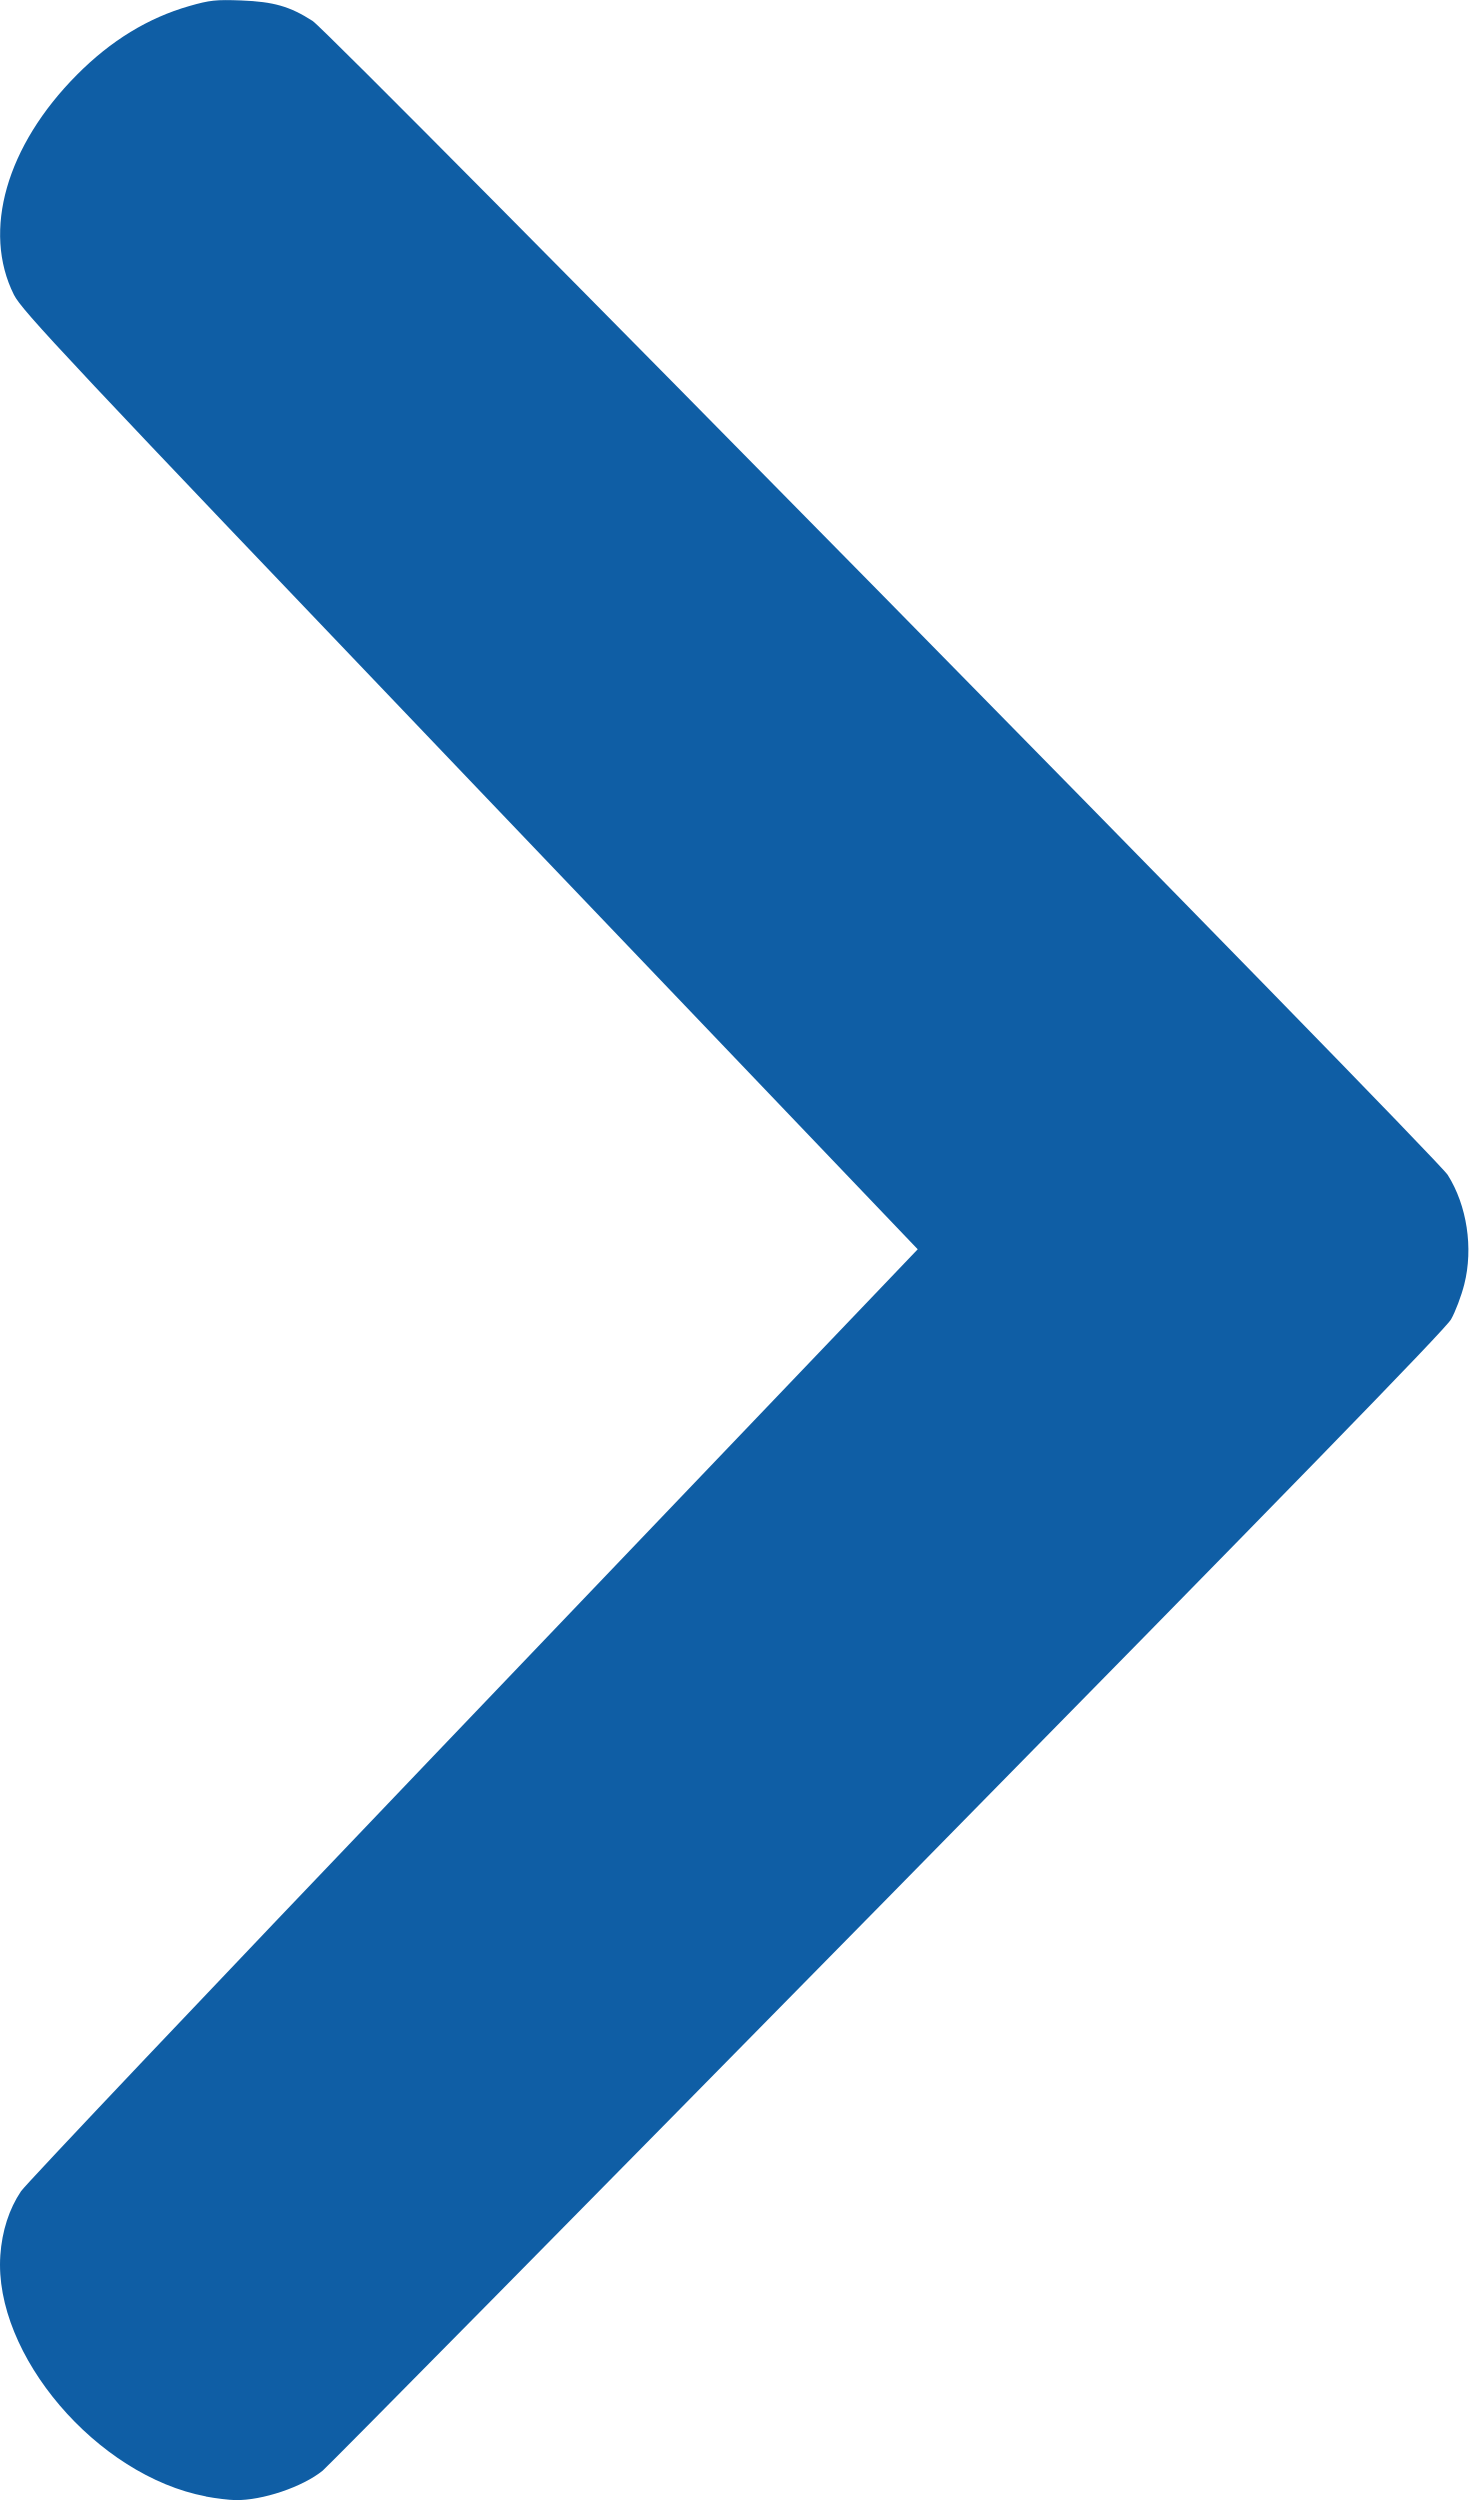
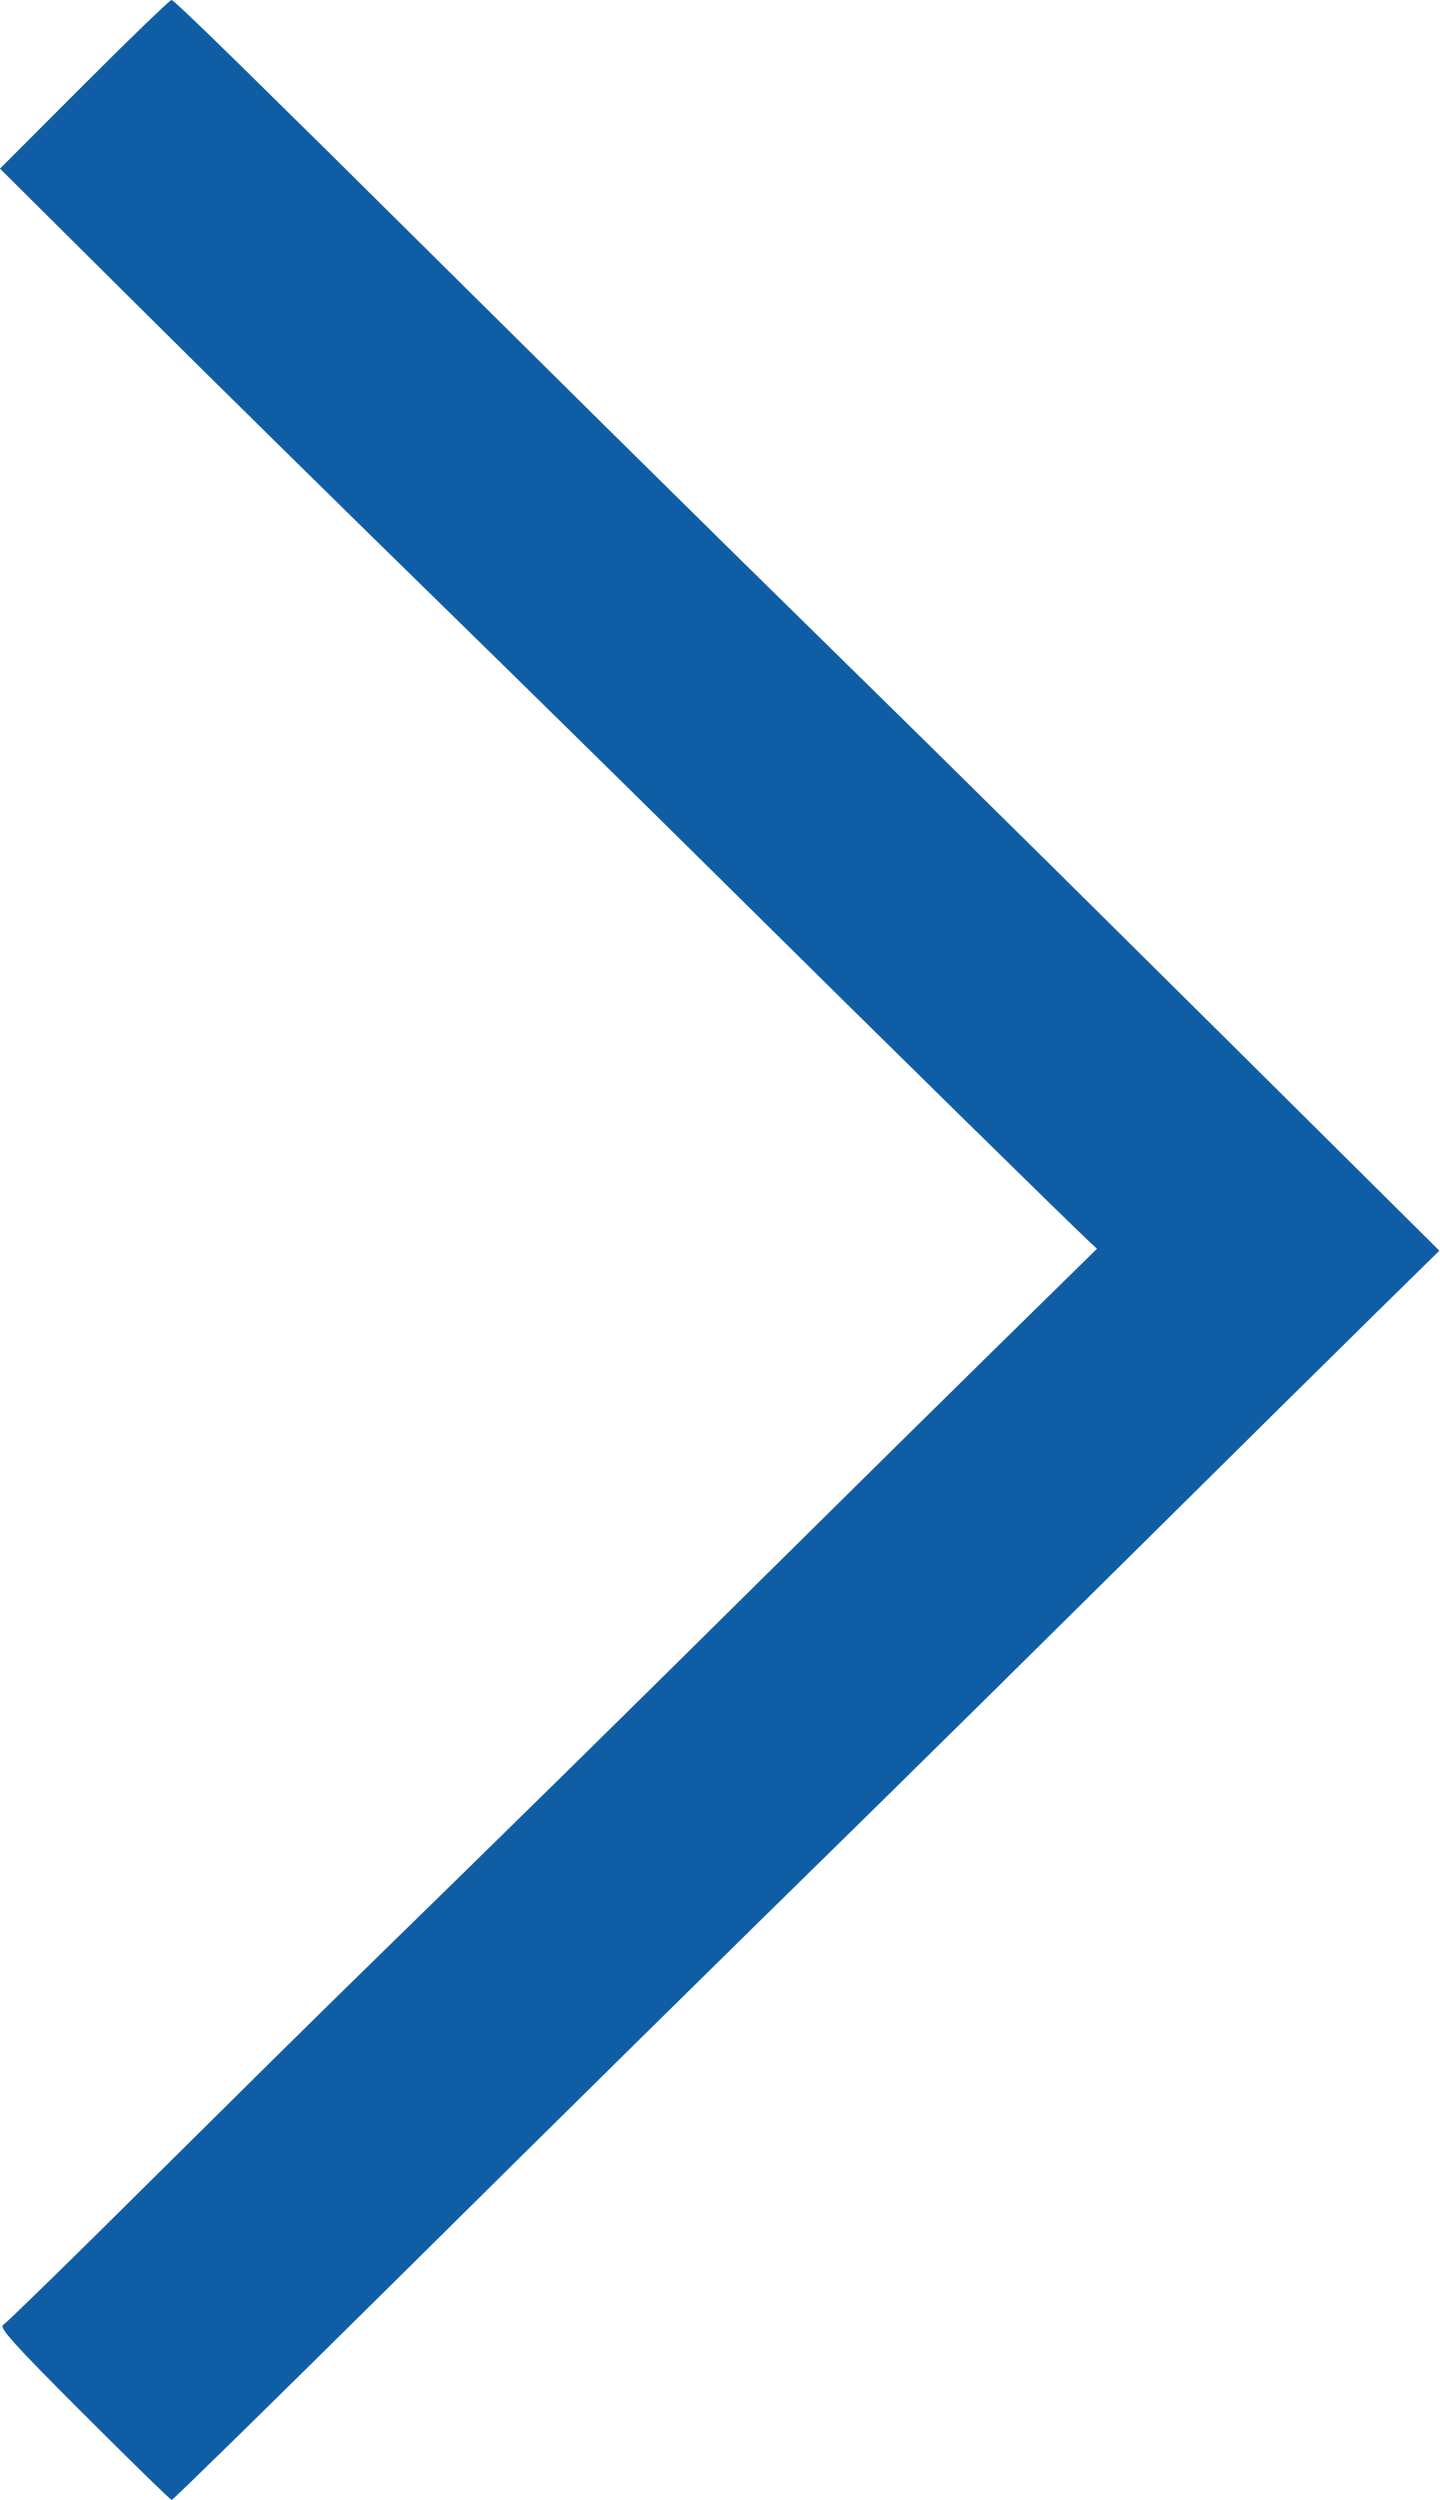
- <svg xmlns="http://www.w3.org/2000/svg" width="29.225mm" height="49.761mm" viewBox="0 0 29.225 49.761" version="1.1" id="svg8">
+ <svg xmlns="http://www.w3.org/2000/svg" width="29.35mm" height="50.977mm" viewBox="0 0 29.35 50.977" version="1.1" id="svg8">
  <defs id="defs2" />
-   <g id="layer1" transform="translate(-102.0995,-62.29985)">
-     <path style="fill:#01549f;fill-opacity:0.941;stroke-width:0.051" d="m 106.197,111.989 c -2.167,-0.408 -4.227,-2.823 -4.091,-4.798 0.033,-0.483 0.175,-0.924 0.412,-1.276 0.094,-0.14 3.783,-4.034 8.198,-8.652 4.414,-4.618 8.392,-8.78 8.838,-9.247 l 0.812,-0.85 -8.907,-9.324 c -8.052,-8.429 -8.924,-9.358 -9.082,-9.674 -0.636,-1.272 -0.151,-2.966 1.254,-4.38 0.675,-0.68 1.416,-1.133 2.237,-1.368 0.407,-0.117 0.531,-0.13 1.035,-0.111 0.643,0.025 0.966,0.117 1.419,0.408 0.365,0.234 22.352,22.586 22.594,22.97 0.383,0.607 0.512,1.457 0.329,2.177 -0.059,0.234 -0.178,0.547 -0.264,0.698 -0.113,0.197 -3.245,3.414 -11.217,11.52 -6.083,6.186 -11.142,11.313 -11.241,11.394 -0.399,0.325 -1.202,0.596 -1.738,0.587 -0.126,-0.002 -0.391,-0.034 -0.587,-0.071 z" id="path4496" />
+   <g id="layer1" transform="translate(-125.5239,-62.76766)">
+     <path style="fill:#00549f;fill-opacity:0.941;stroke-width:0.069" d="m 127.227,111.99 c -1.442,-1.443 -1.731,-1.765 -1.637,-1.817 0.063,-0.035 1.38,-1.321 2.926,-2.858 1.547,-1.537 3.481,-3.447 4.298,-4.245 3.135,-3.061 5.185,-5.076 8.153,-8.016 1.691,-1.674 3.941,-3.895 5,-4.934 l 1.925,-1.889 -0.163,-0.152 c -0.44,-0.411 -4.374,-4.276 -7.142,-7.018 -1.71,-1.694 -4.54,-4.477 -6.288,-6.185 -1.748,-1.708 -4.438,-4.357 -5.977,-5.887 l -2.799,-2.783 1.727,-1.729 c 0.95,-0.951 1.748,-1.721 1.774,-1.711 0.086,0.032 1.722,1.634 5.587,5.47 2.11,2.094 4.738,4.693 5.84,5.776 1.102,1.083 2.89,2.839 3.973,3.903 1.082,1.063 3.877,3.828 6.209,6.144 l 4.241,4.211 -1.27,1.247 c -0.698,0.686 -2.871,2.834 -4.829,4.774 -1.958,1.94 -4.352,4.304 -5.321,5.255 -3.726,3.655 -5.916,5.814 -10.076,9.934 -2.369,2.346 -4.328,4.265 -4.353,4.264 -0.026,-7.8e-4 -0.835,-0.791 -1.798,-1.755 z" id="path4505" />
  </g>
</svg>
